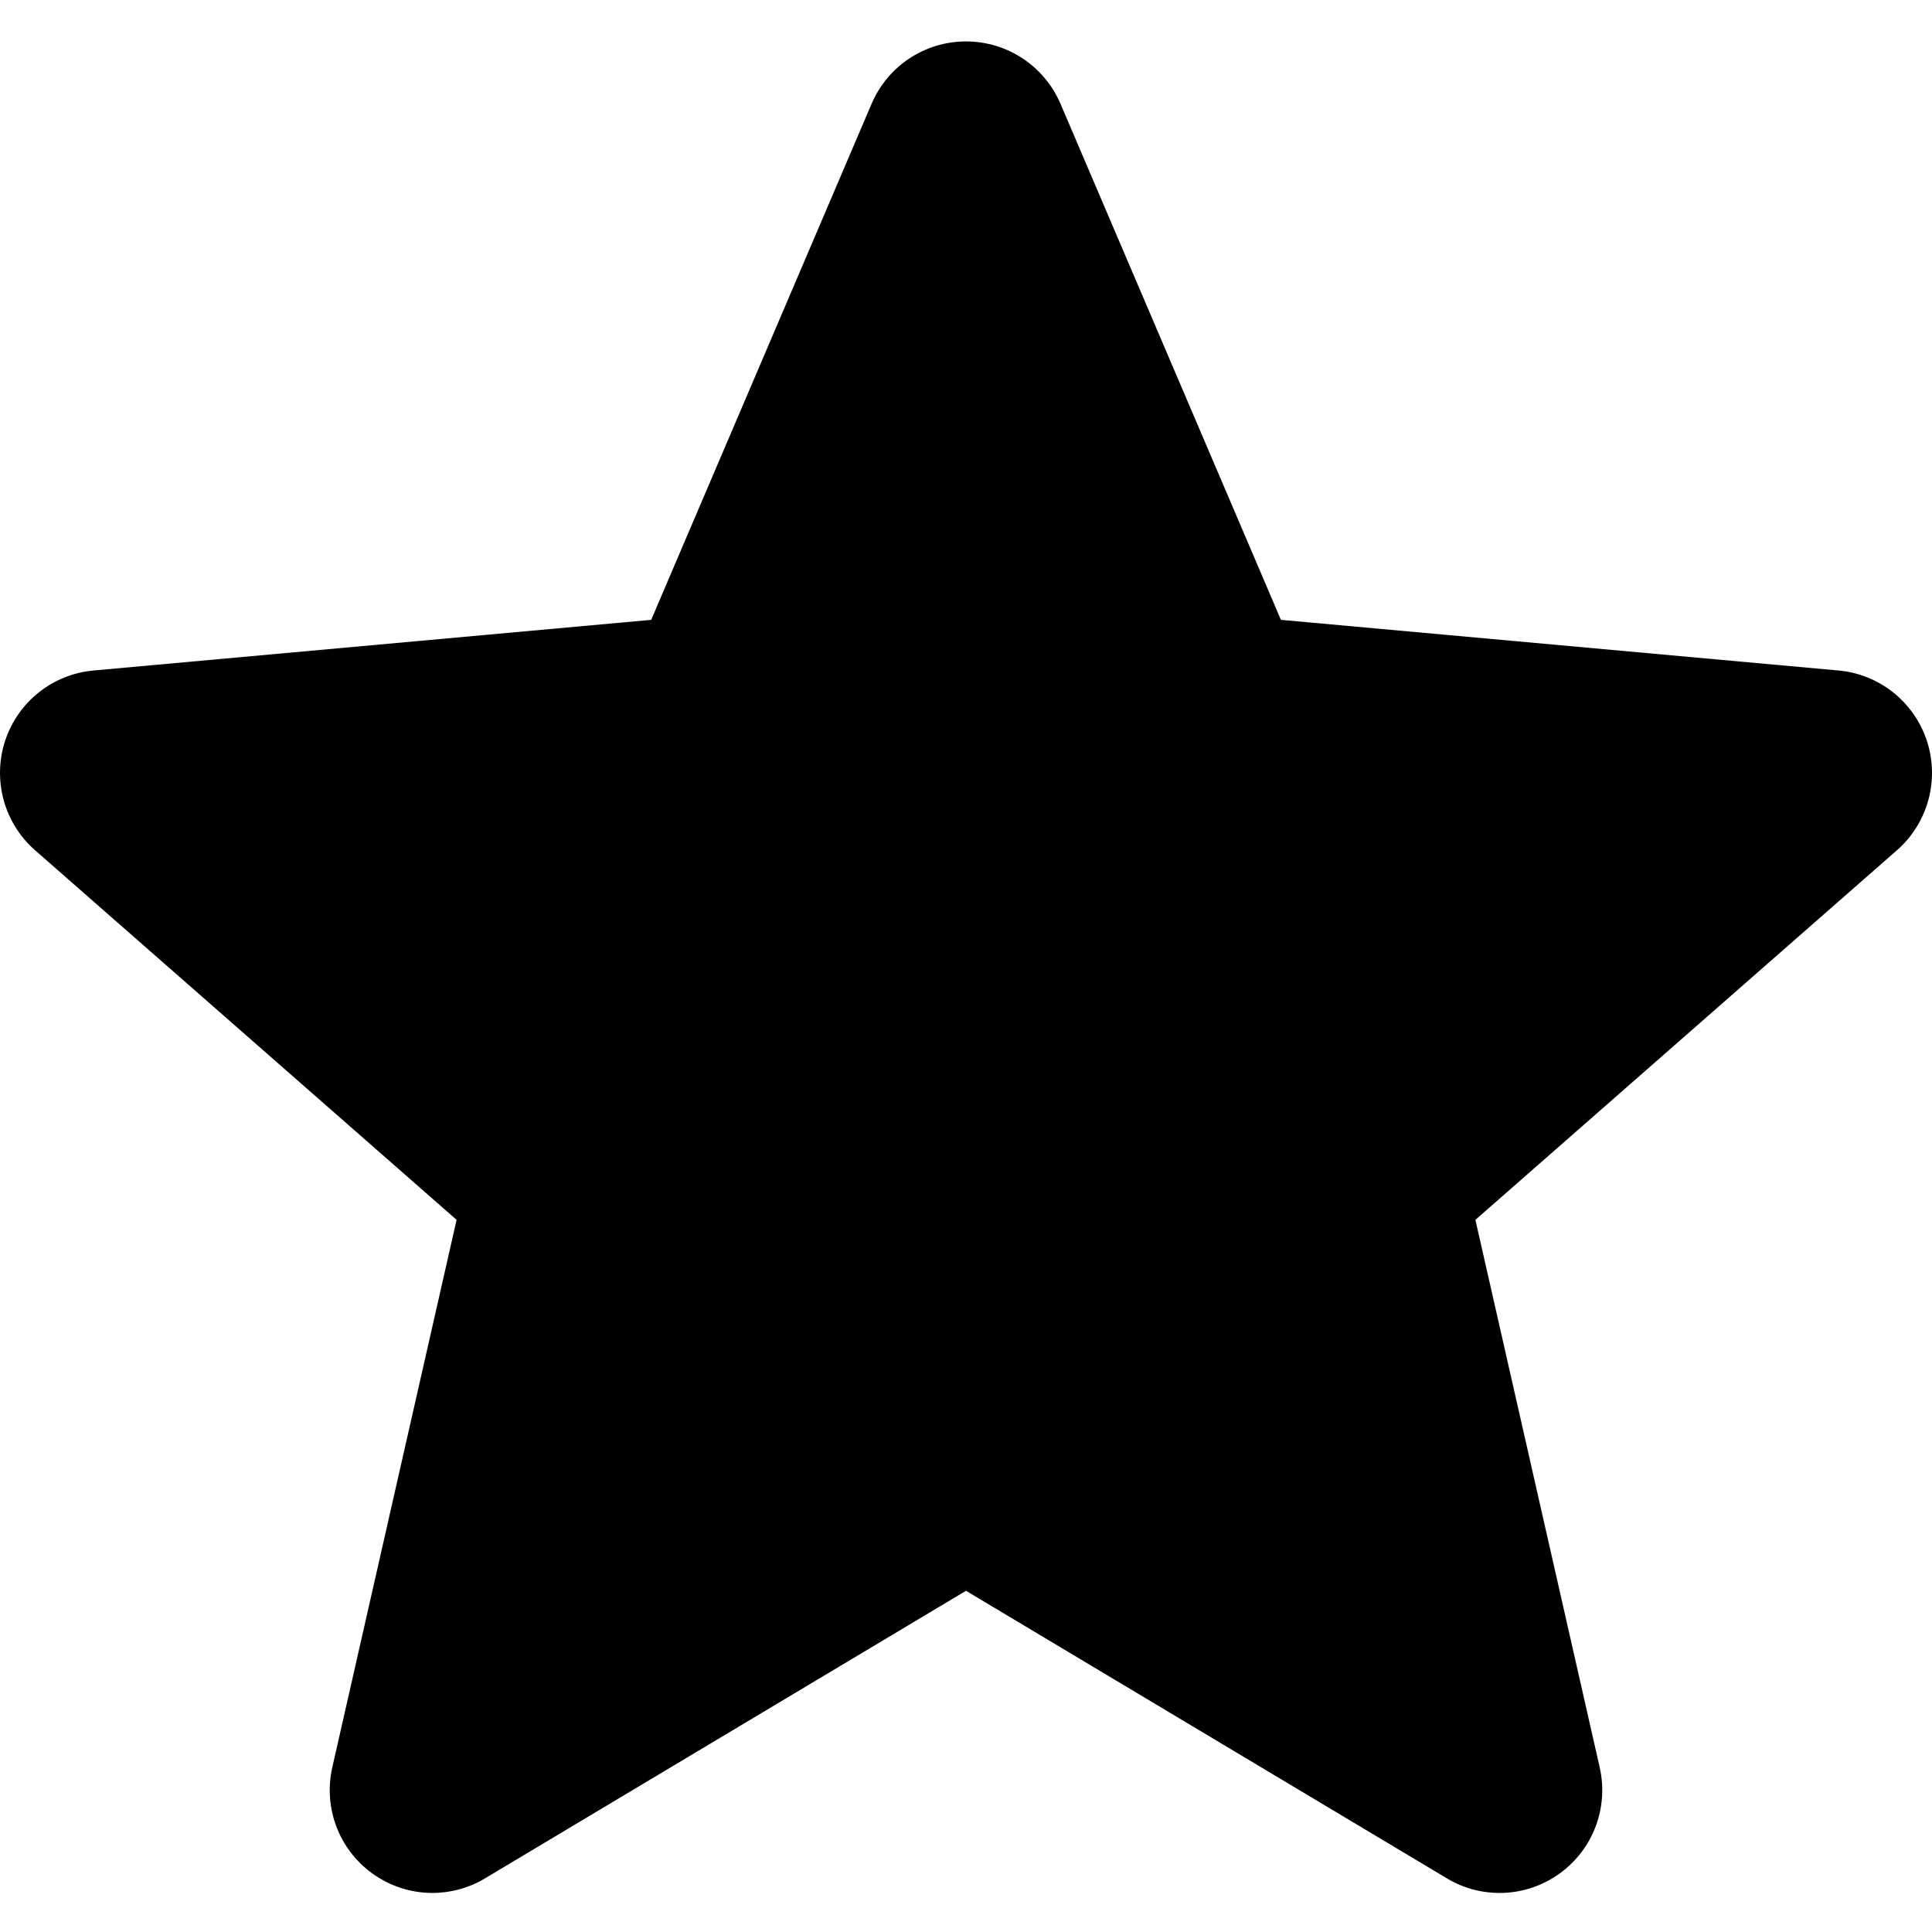
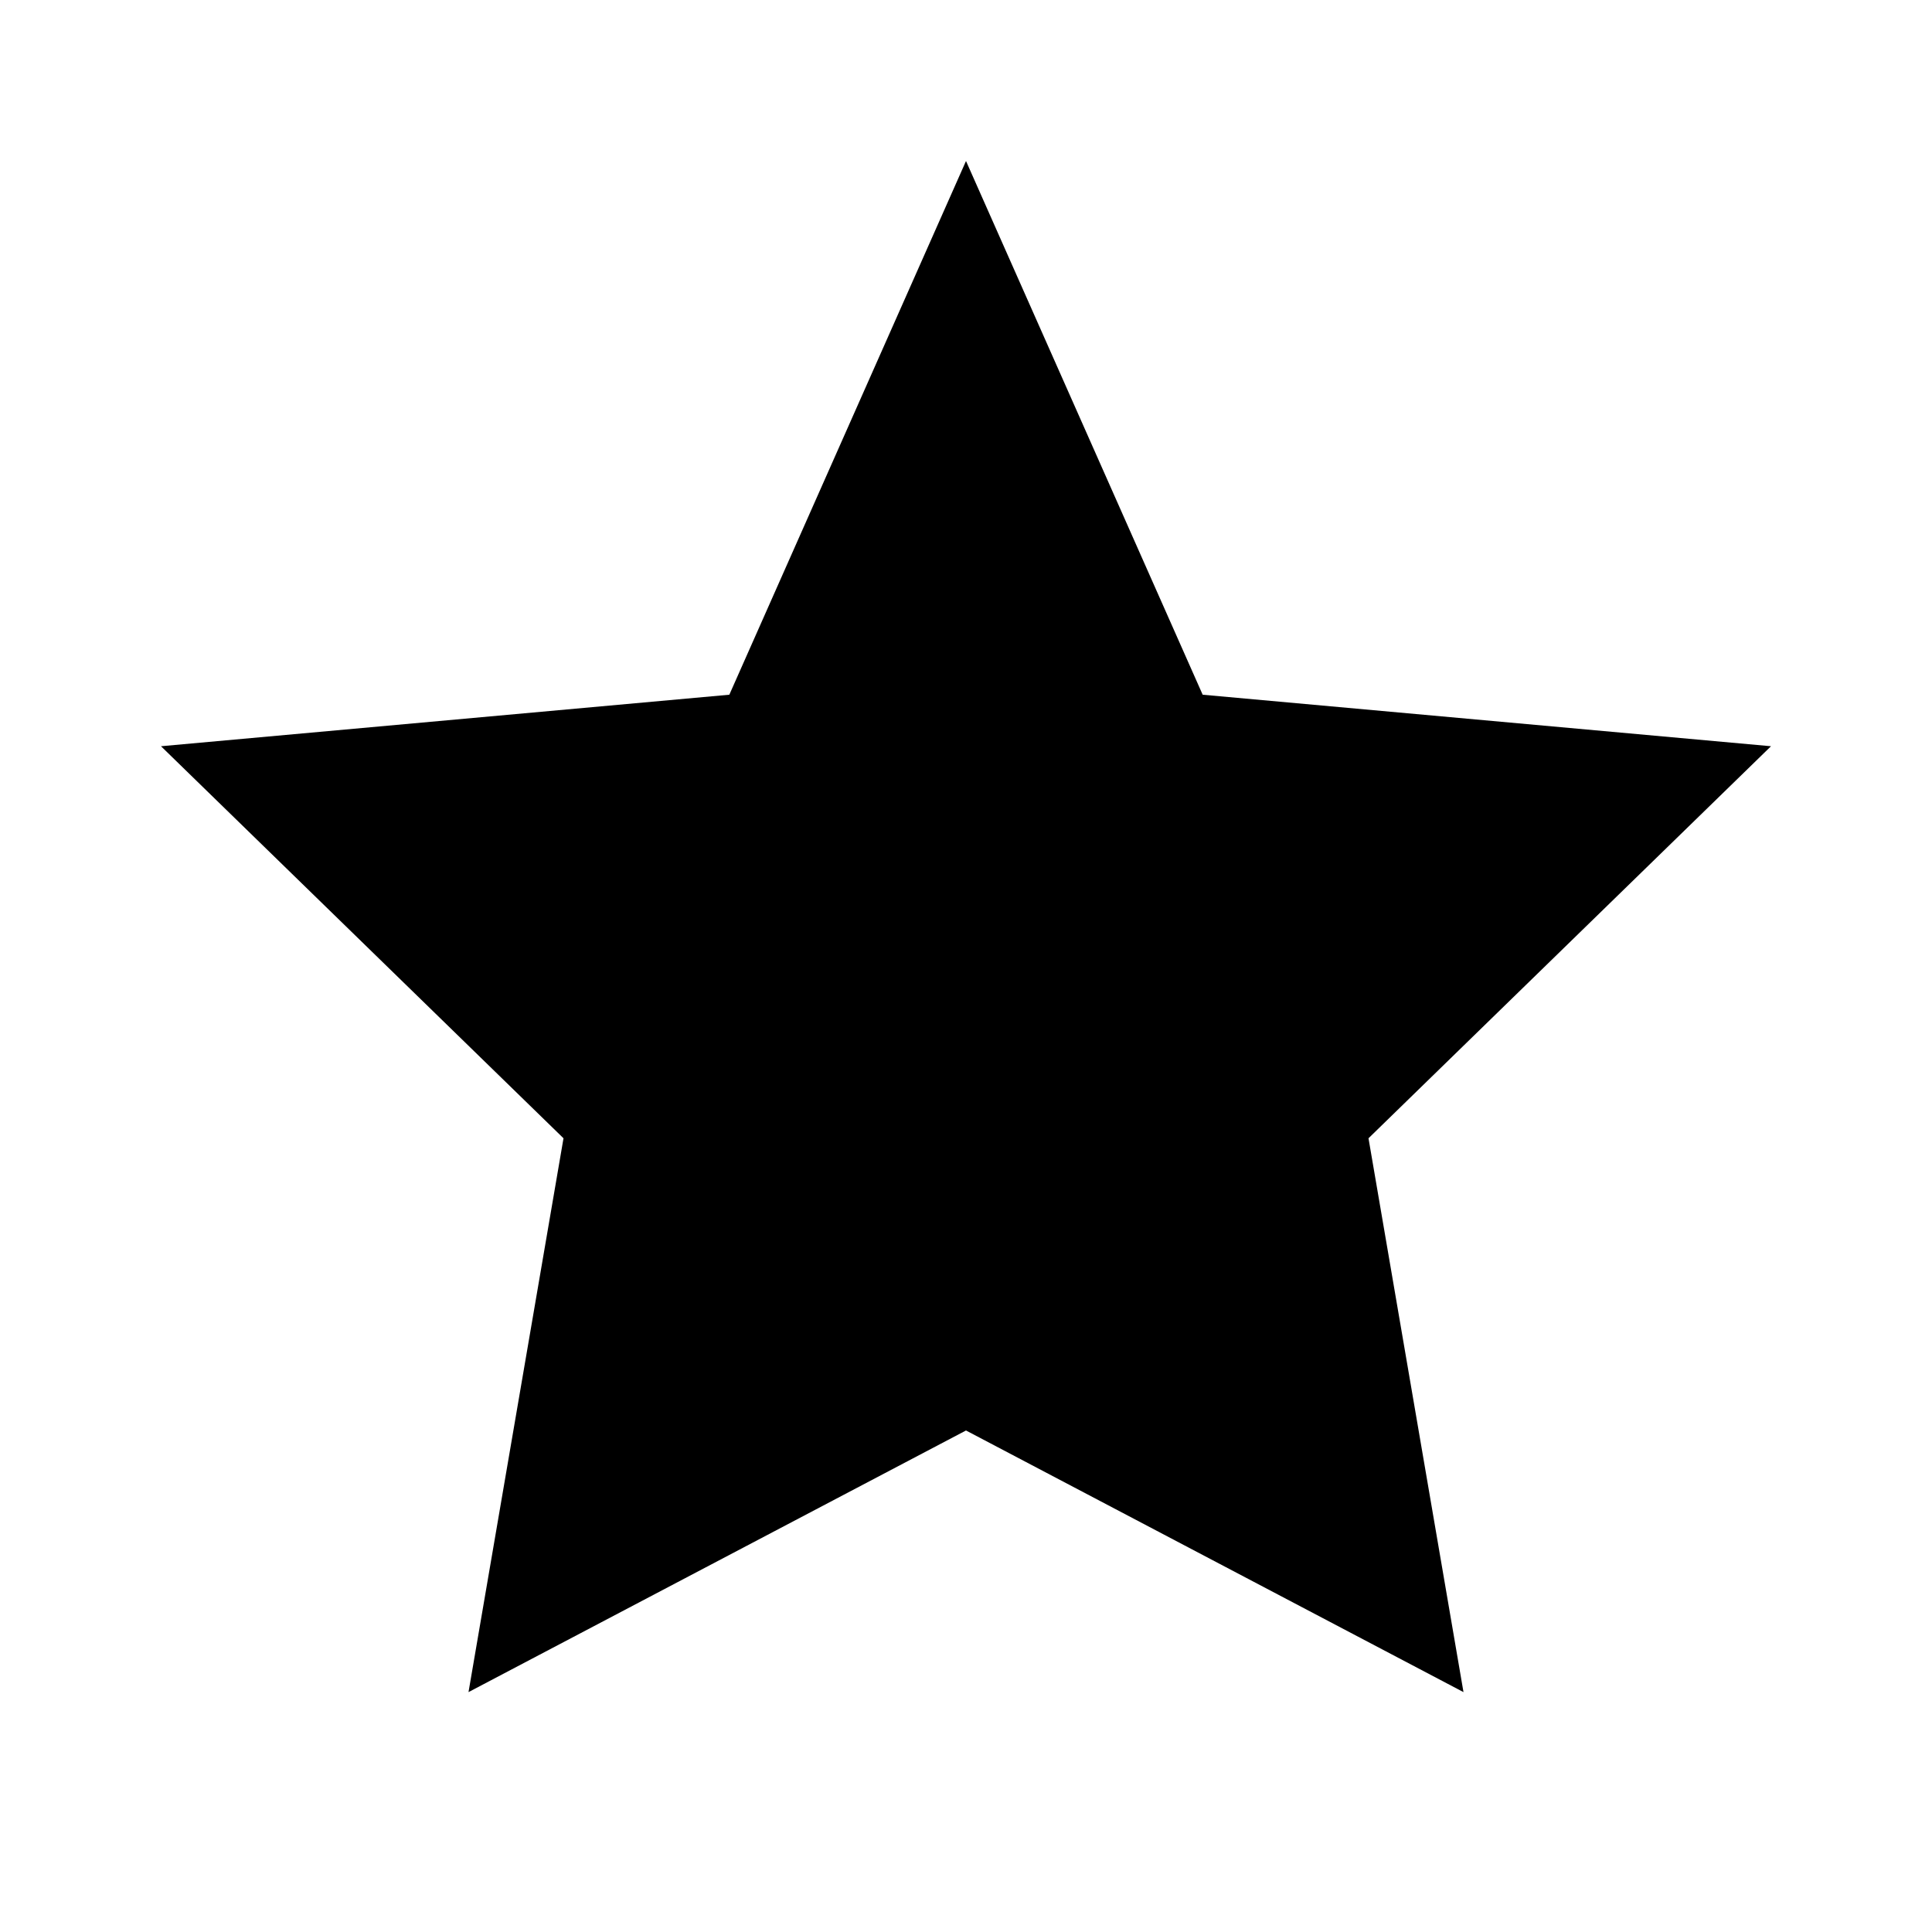
- <svg xmlns="http://www.w3.org/2000/svg" width="18" height="18" viewBox="0 0 18 18" fill="none">
-   <path d="M17.953 6.904C17.834 6.54 17.511 6.282 17.13 6.247L11.934 5.775L9.881 0.968C9.729 0.614 9.384 0.386 9 0.386C8.616 0.386 8.271 0.614 8.12 0.968L6.067 5.775L0.87 6.247C0.489 6.282 0.166 6.54 0.047 6.904C-0.071 7.269 0.038 7.668 0.326 7.921L4.254 11.365L3.096 16.466C3.011 16.841 3.157 17.229 3.468 17.454C3.635 17.575 3.832 17.636 4.029 17.636C4.198 17.636 4.368 17.591 4.519 17.5L9 14.821L13.48 17.5C13.808 17.697 14.222 17.679 14.532 17.454C14.843 17.229 14.989 16.841 14.904 16.466L13.746 11.365L17.674 7.921C17.962 7.668 18.071 7.269 17.953 6.904Z" fill="black" />
+ <svg xmlns="http://www.w3.org/2000/svg" width="20" height="20" viewBox="0 0 24 24" fill="#FFFFF">
+   <path d="M12 2L14.94 8.63L22 9.27L17 14.14L18.18 21.02L12 17.77L5.82 21.02L7 14.14L2 9.27L9.06 8.63L12 2Z" />
</svg>
